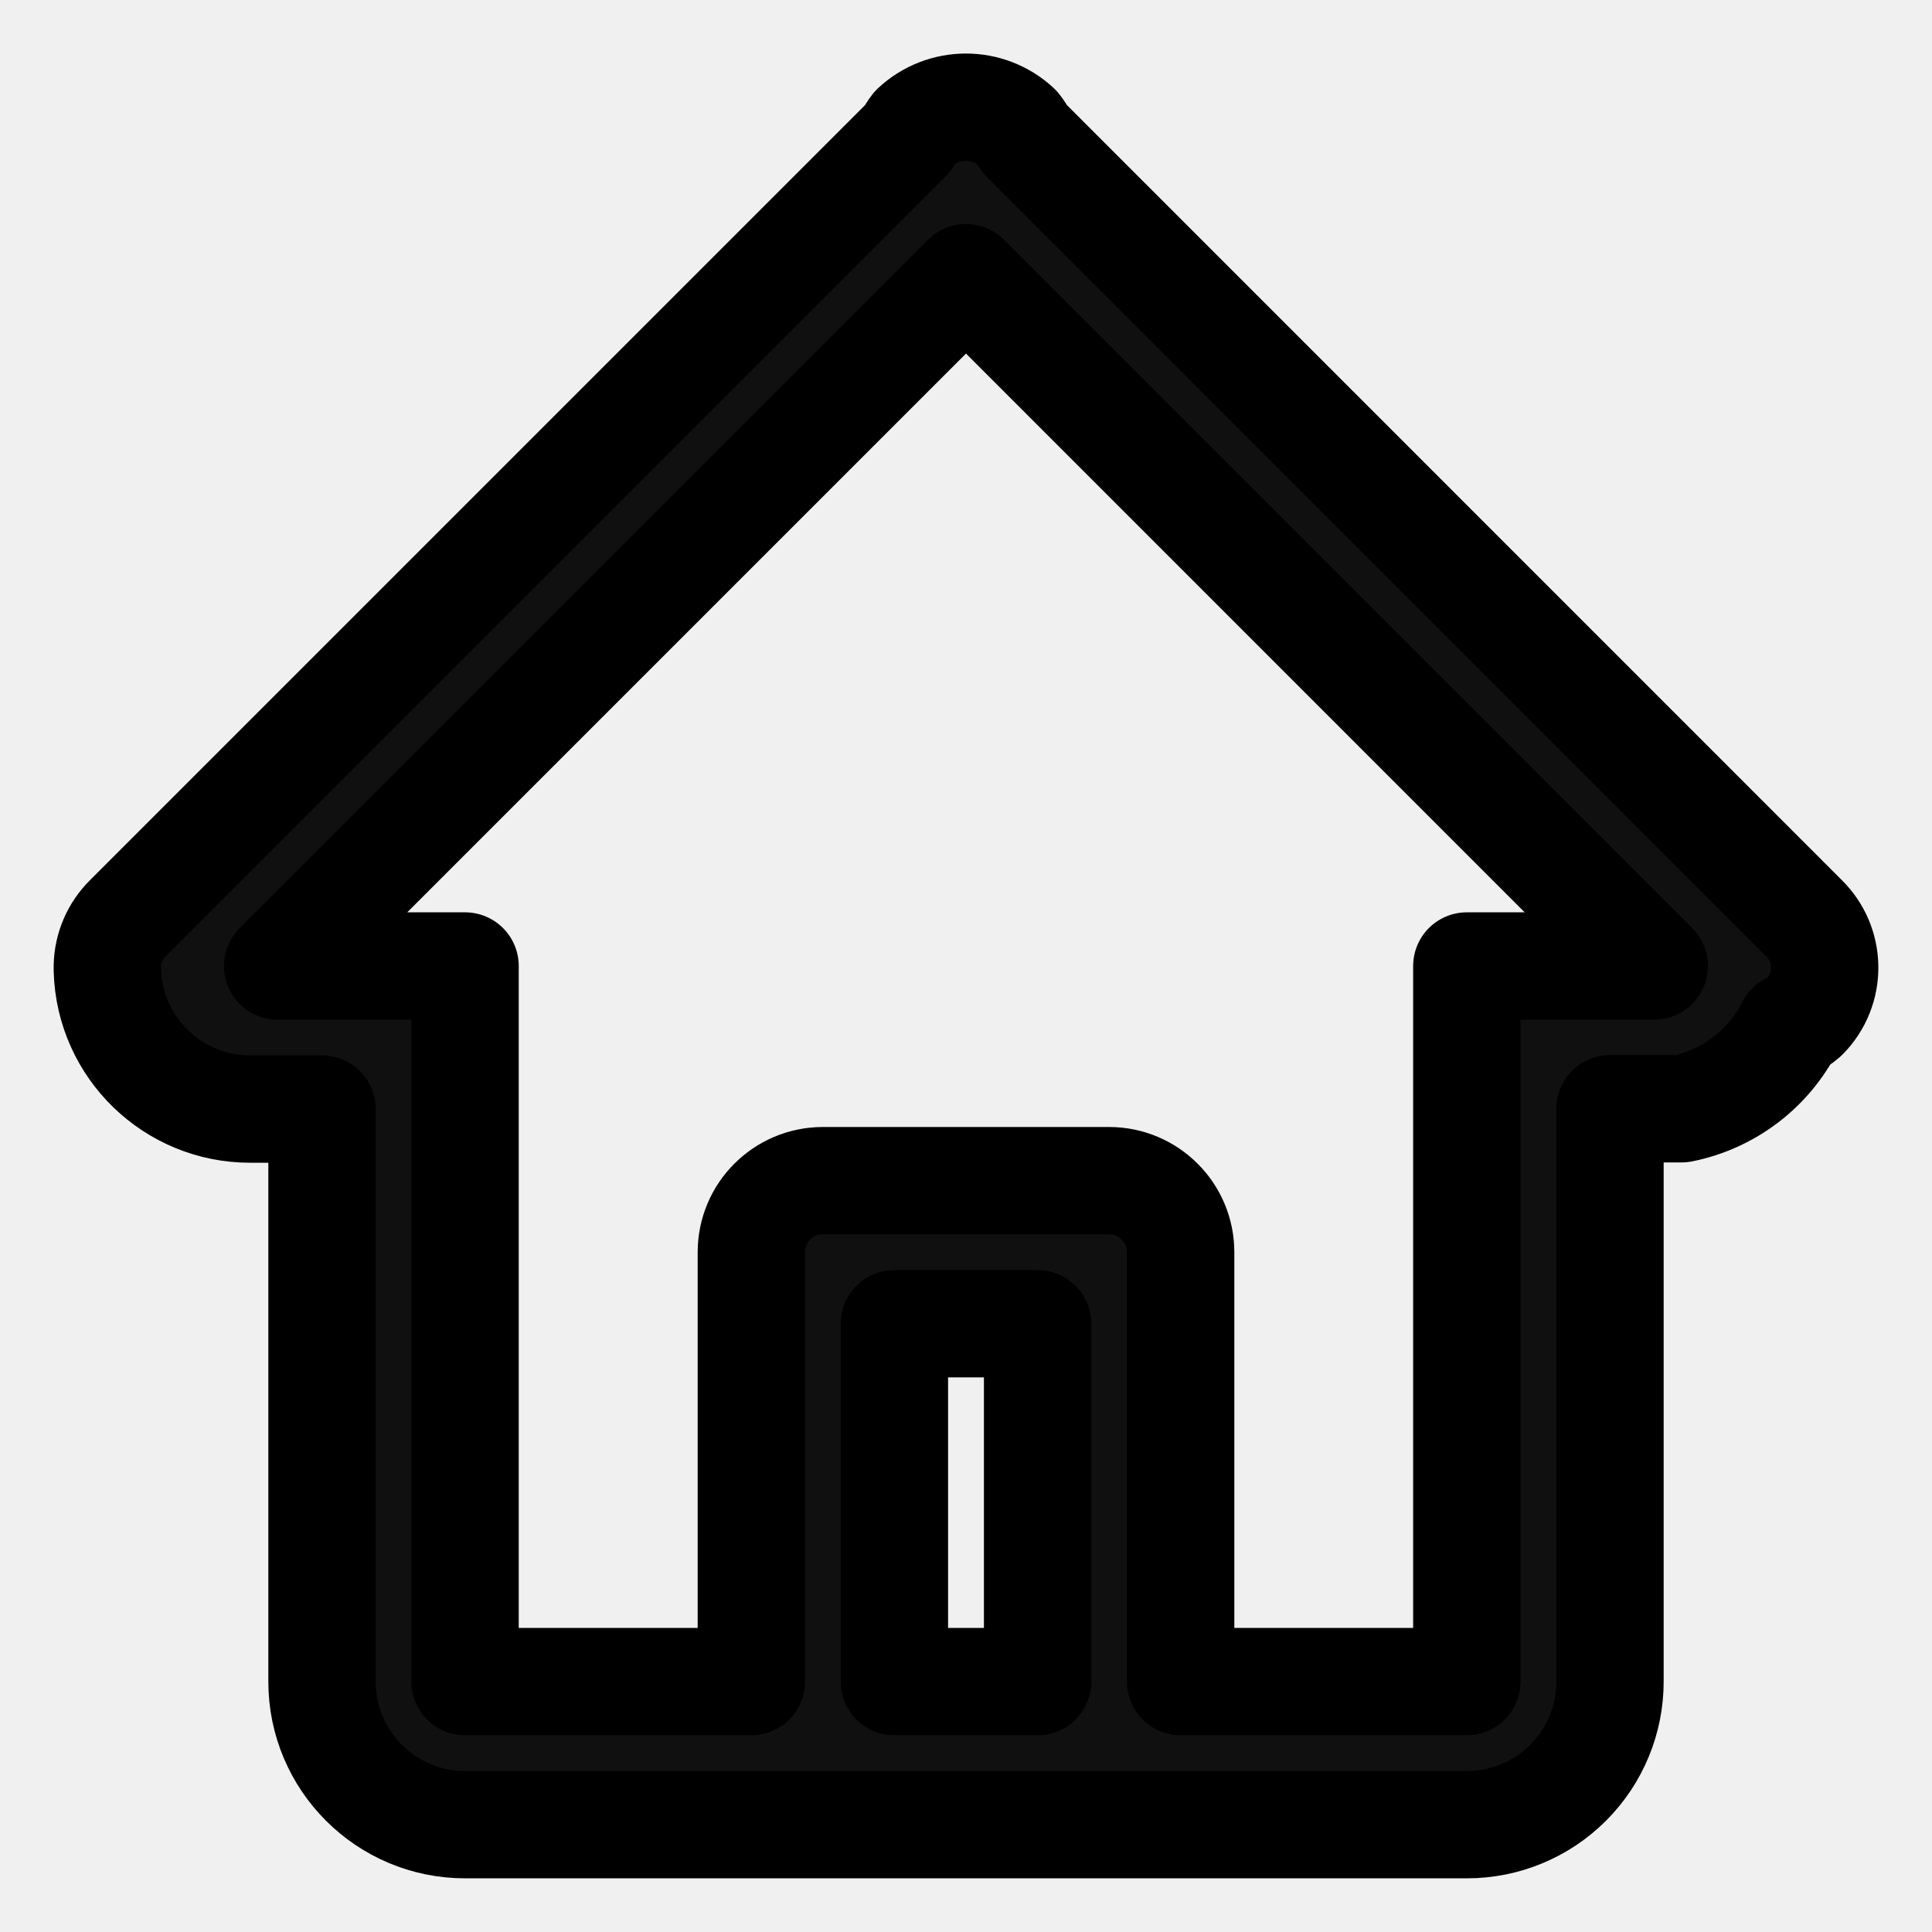
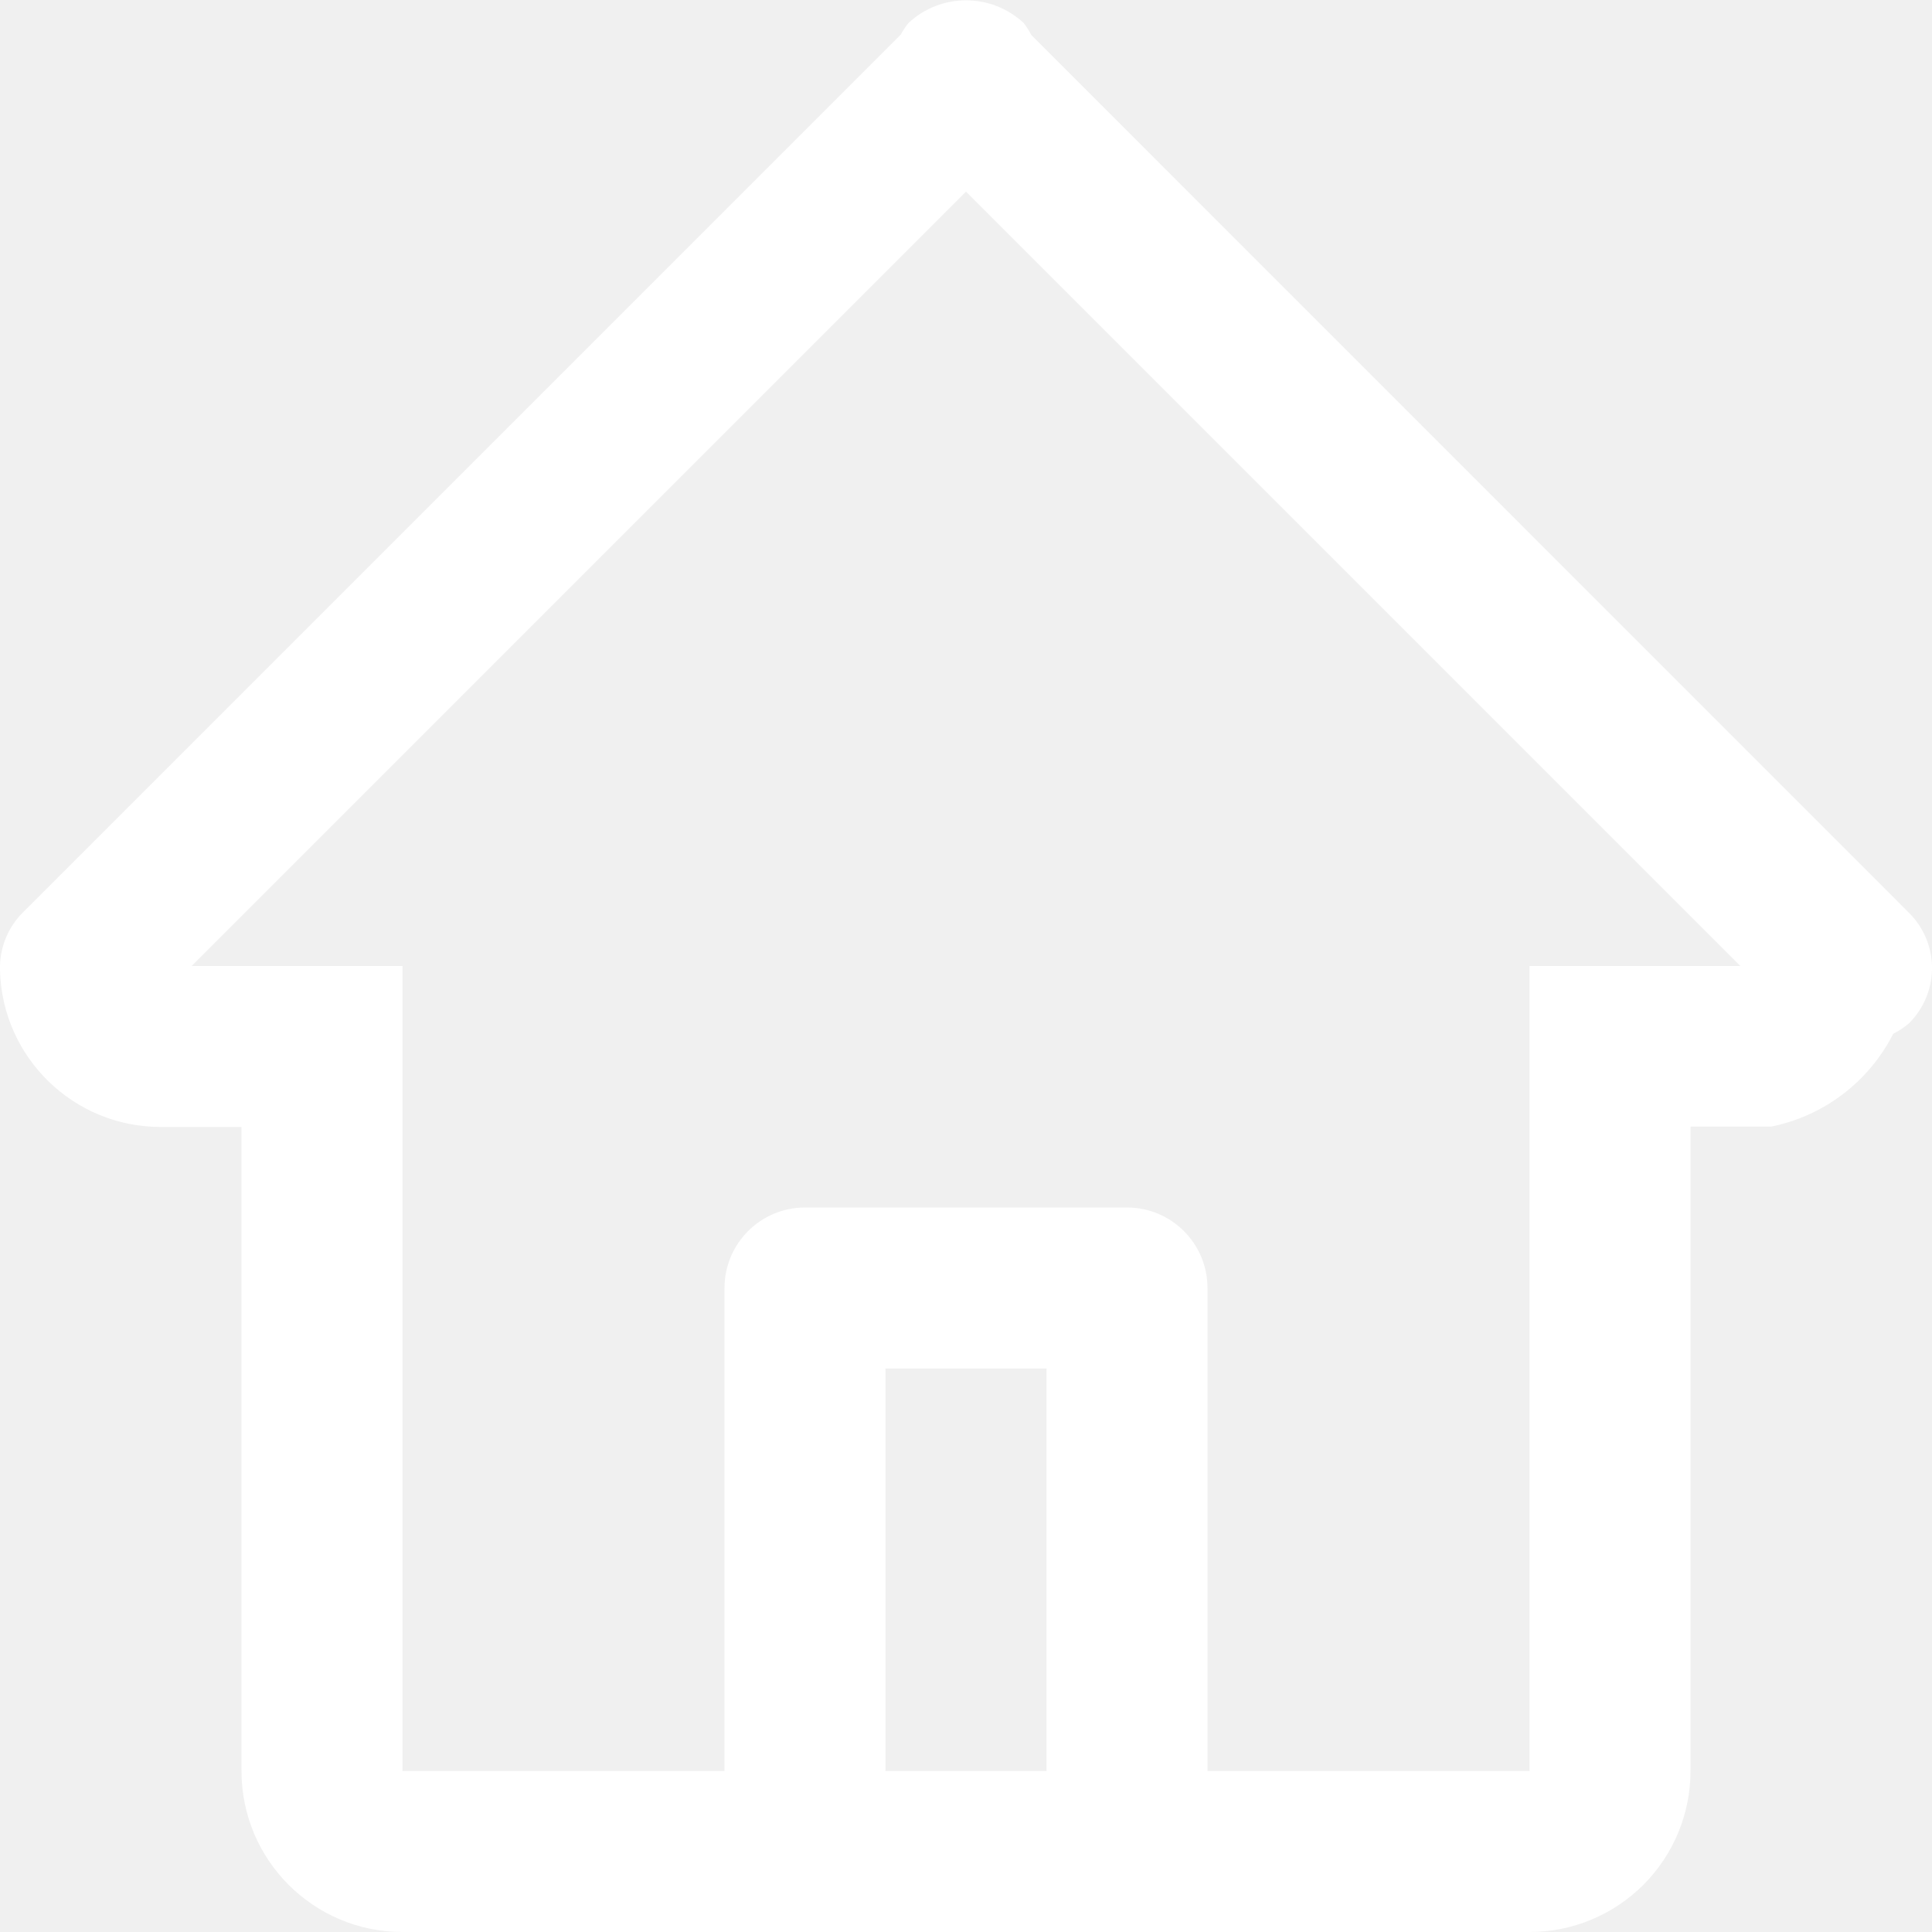
- <svg xmlns="http://www.w3.org/2000/svg" width="18" height="18" viewBox="0 0 18 18">
+ <svg xmlns="http://www.w3.org/2000/svg" width="16" height="16" viewBox="0 0 16 16">
  <defs>
    <style>
      .cls-1 {
-         fill: #101010;
-         stroke: #000;
-         stroke-linejoin: round;
-         stroke-width: 1px;
+         fill: #fff;
        fill-rule: evenodd;
      }
    </style>
  </defs>
-   <path id="house" class="cls-1" d="M17,9a0.646,0.646,0,0,1-.189.473,0.623,0.623,0,0,1-.132.088,1.455,1.455,0,0,1-1.011.769H15v5.333A1.333,1.333,0,0,1,13.667,17H4.333A1.333,1.333,0,0,1,3,15.667V10.333H2.333A1.331,1.331,0,0,1,1,9.039c0-.01,0-0.02,0-0.03S1,9,1,9H1A0.646,0.646,0,0,1,1.19,8.556l7.27-7.27a0.613,0.613,0,0,1,.063-0.1,0.7,0.7,0,0,1,.953,0,0.622,0.622,0,0,1,.064.1l7.269,7.27A0.645,0.645,0,0,1,17,9h0ZM8.333,15.667H9.667V12.333H8.333v3.333ZM9,2.587L2.587,9H4.333v6.667H7v-4A0.667,0.667,0,0,1,7.666,11h2.667a0.667,0.667,0,0,1,.667.667v4h2.666V9h1.746Z" />
+   <path id="house" class="cls-1" d="M16,8a0.647,0.647,0,0,1-.189.473,0.625,0.625,0,0,1-.132.088,1.456,1.456,0,0,1-1.011.769H14v5.333A1.333,1.333,0,0,1,12.667,16H3.333A1.333,1.333,0,0,1,2,14.667V9.333H1.333A1.331,1.331,0,0,1,0,8.039c0-.01,0-0.02,0-0.03S0,8,0,8H0A0.646,0.646,0,0,1,.19,7.556l7.27-7.27A0.612,0.612,0,0,1,7.524.19a0.7,0.7,0,0,1,.953,0,0.622,0.622,0,0,1,.064.1l7.269,7.27A0.645,0.645,0,0,1,16,8h0ZM7.333,14.667H8.667V11.333H7.333v3.333ZM8,1.587L1.587,8H3.333v6.667H6v-4A0.667,0.667,0,0,1,6.666,10H9.333a0.667,0.667,0,0,1,.667.667v4h2.667V8h1.746Z" />
</svg>
